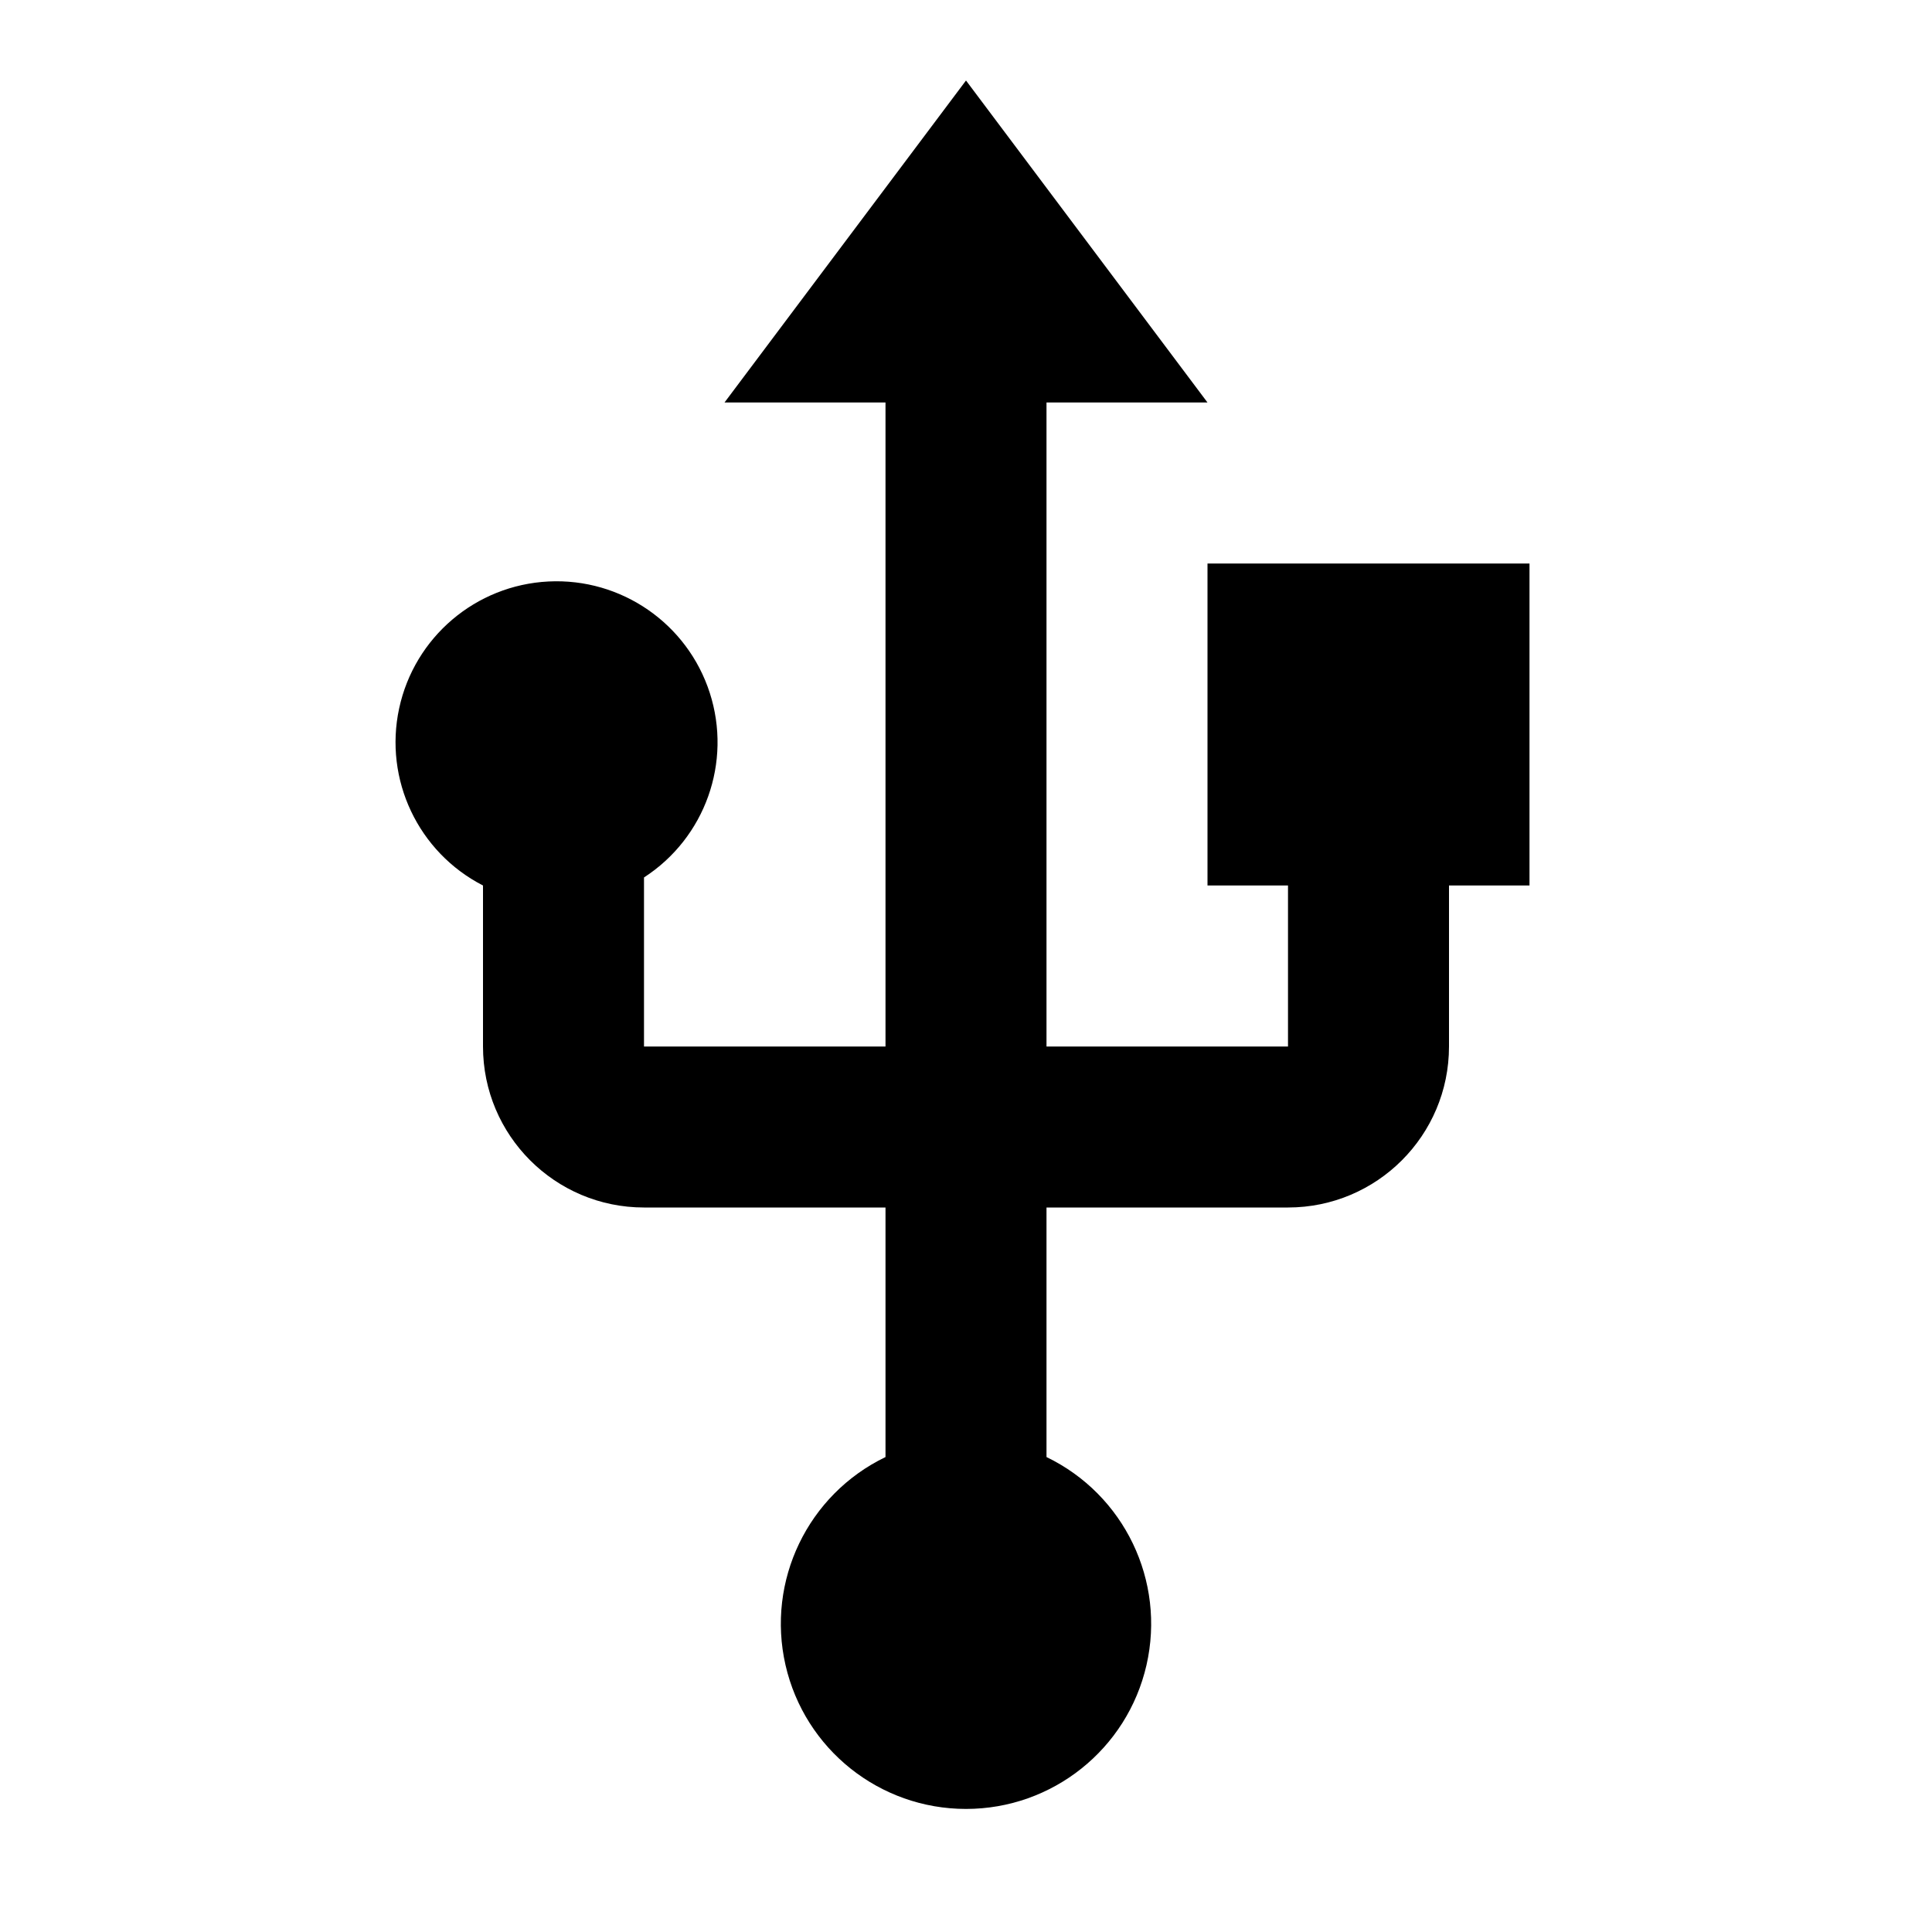
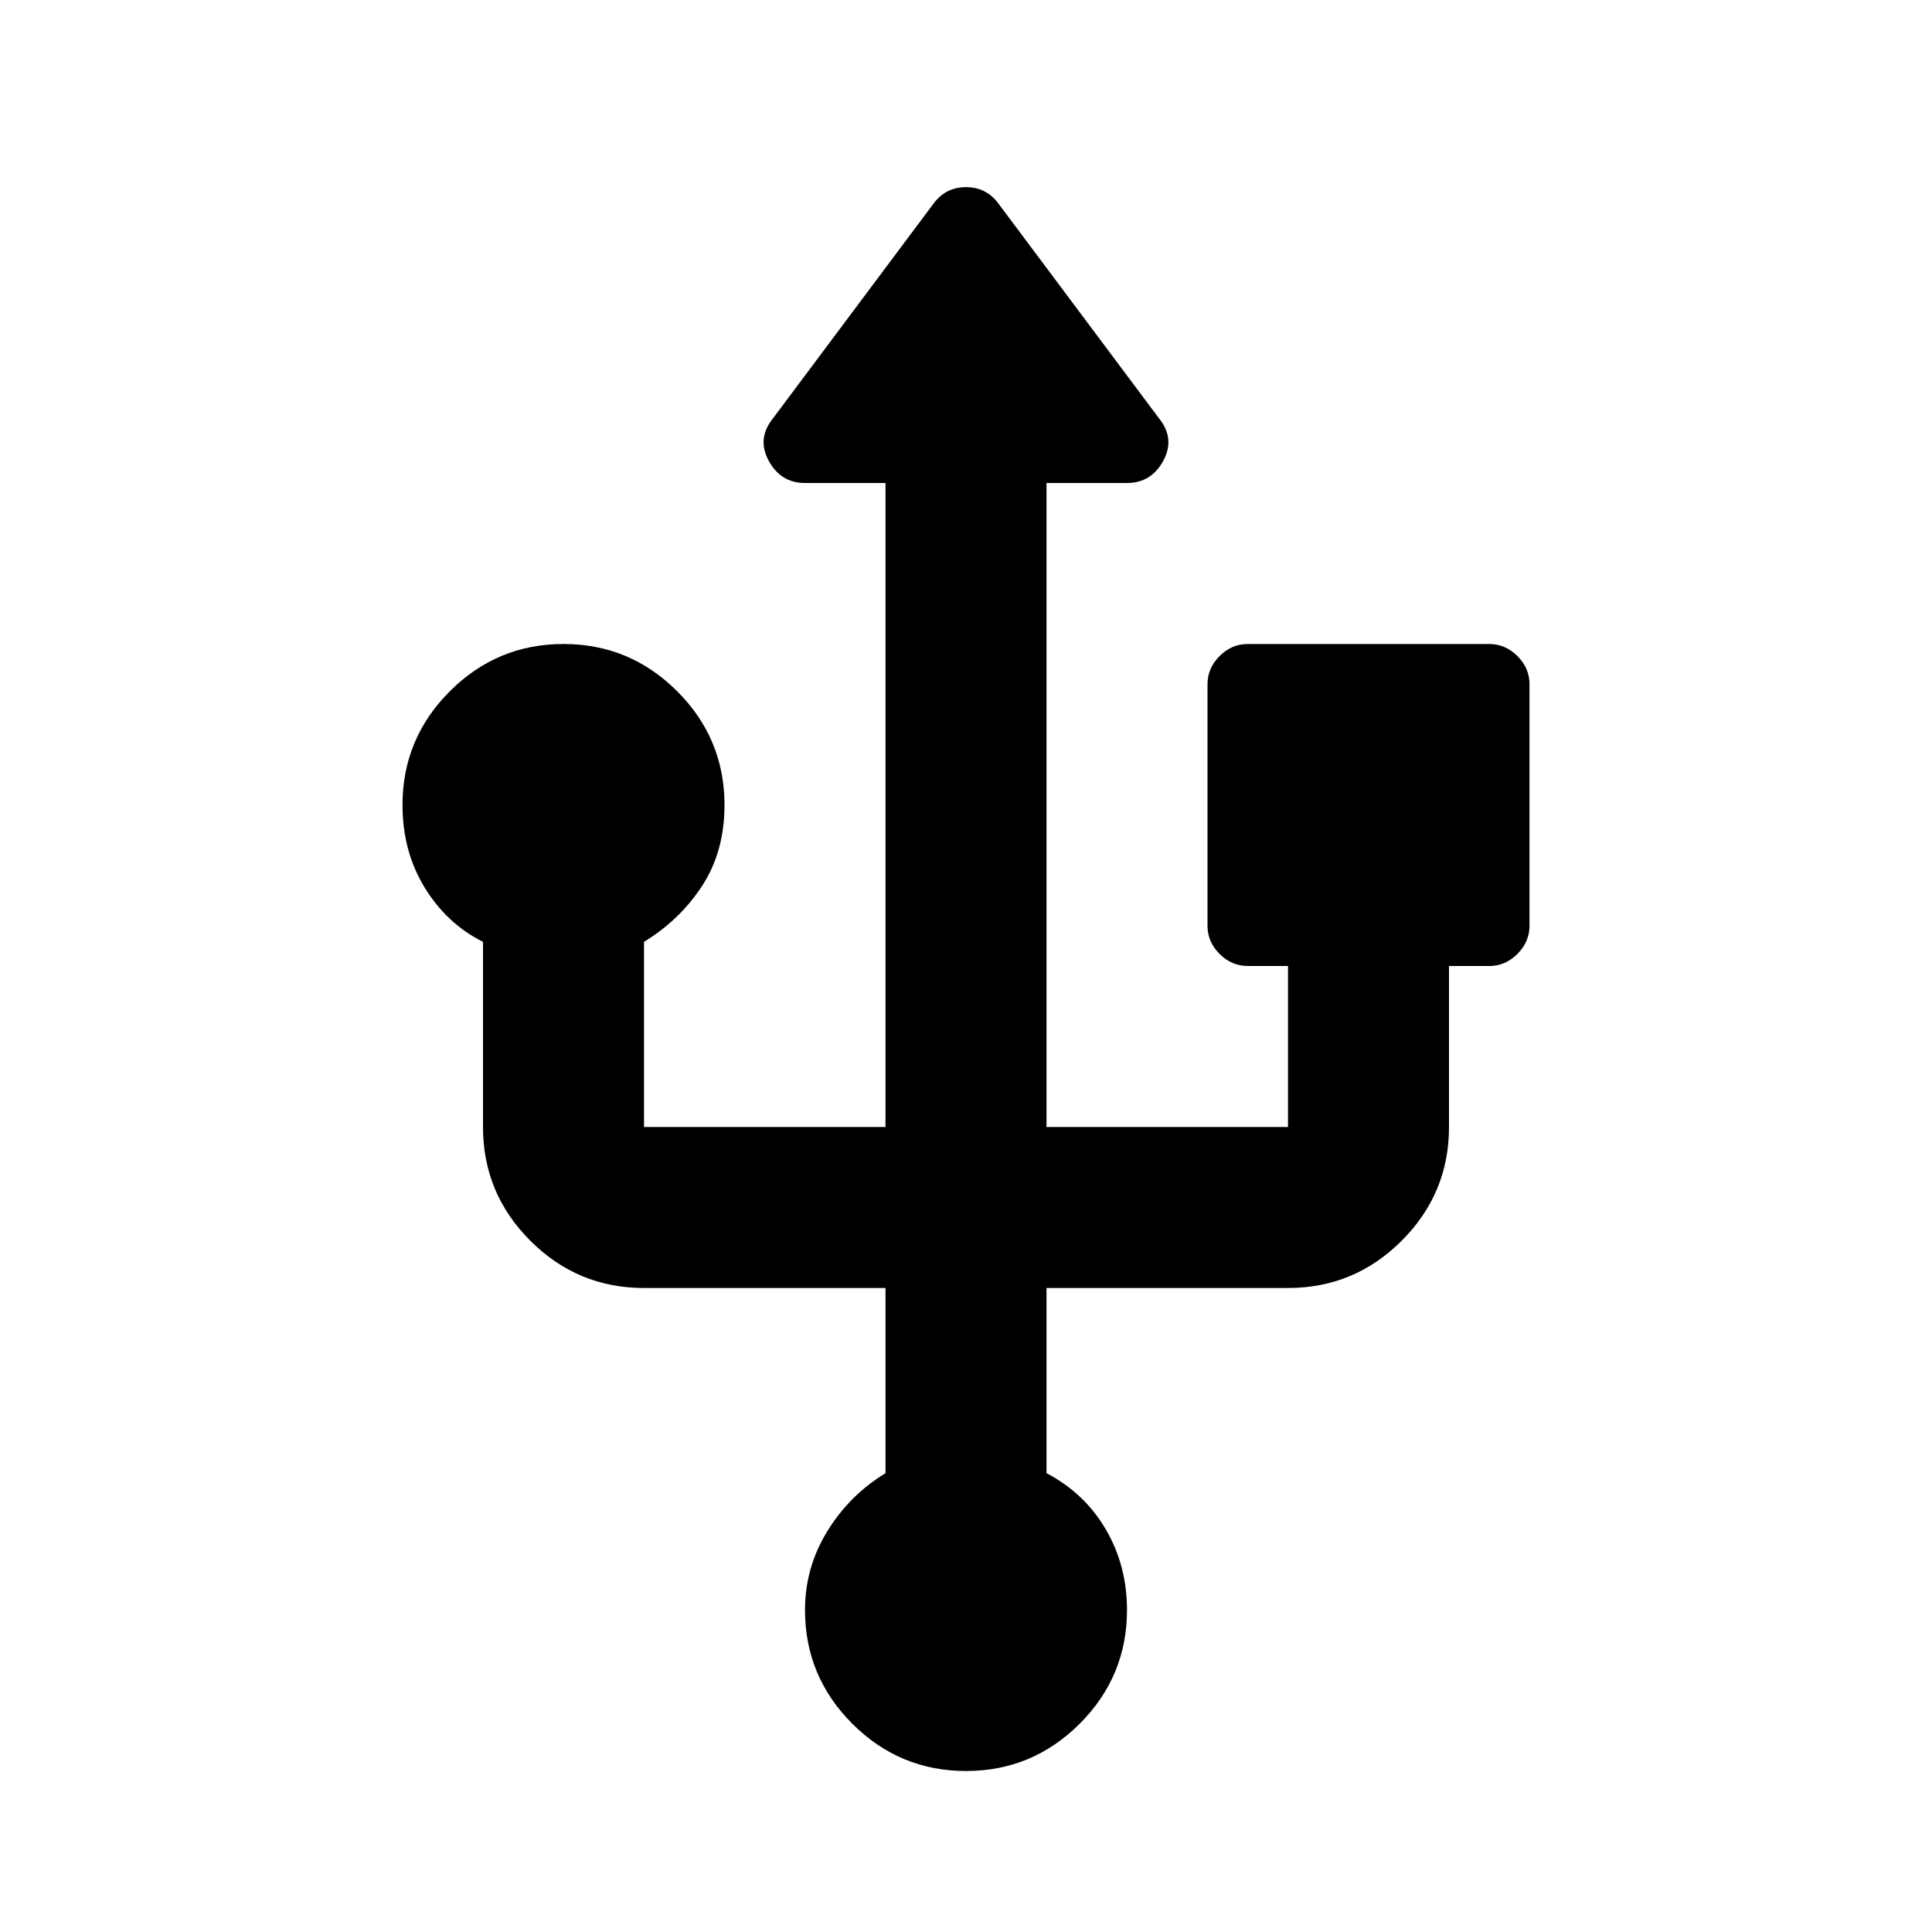
- <svg xmlns="http://www.w3.org/2000/svg" viewBox="0 0 24 24" width="20" height="20" fill="currentColor" aria-hidden="true">
-   <path d="M15 7v4h1v2h-3V5h2l-3-4-3 4h2v8H8v-2.1A2 2 0 1 0 6 11v2a2 2 0 0 0 2 2h3v3.1a2.3 2.3 0 1 0 2 0V15h3a2 2 0 0 0 2-2v-2h1V7h-4Z" />
+ <svg xmlns="http://www.w3.org/2000/svg" viewBox="0 -960 960 960" width="20" height="20" fill="currentColor" aria-hidden="true">
+   <path d="M423.5-103.5Q400-127 400-160q0-21 11-39t29-29v-92H320q-33 0-56.5-23.5T240-400v-92q-18-9-29-27t-11-41q0-33 23.5-56.5T280-640q33 0 56.5 23.5T360-560q0 23-11 40t-29 28v92h120v-320h-40q-12 0-18-11t2-21l80-107q6-8 16-8t16 8l80 107q8 10 2 21t-18 11h-40v320h120v-80h-20q-8 0-14-6t-6-14v-120q0-8 6-14t14-6h120q8 0 14 6t6 14v120q0 8-6 14t-14 6h-20v80q0 33-23.5 56.5T640-320H520v92q19 10 29.5 28t10.5 40q0 33-23.5 56.5T480-80q-33 0-56.5-23.5Z" />
</svg>
